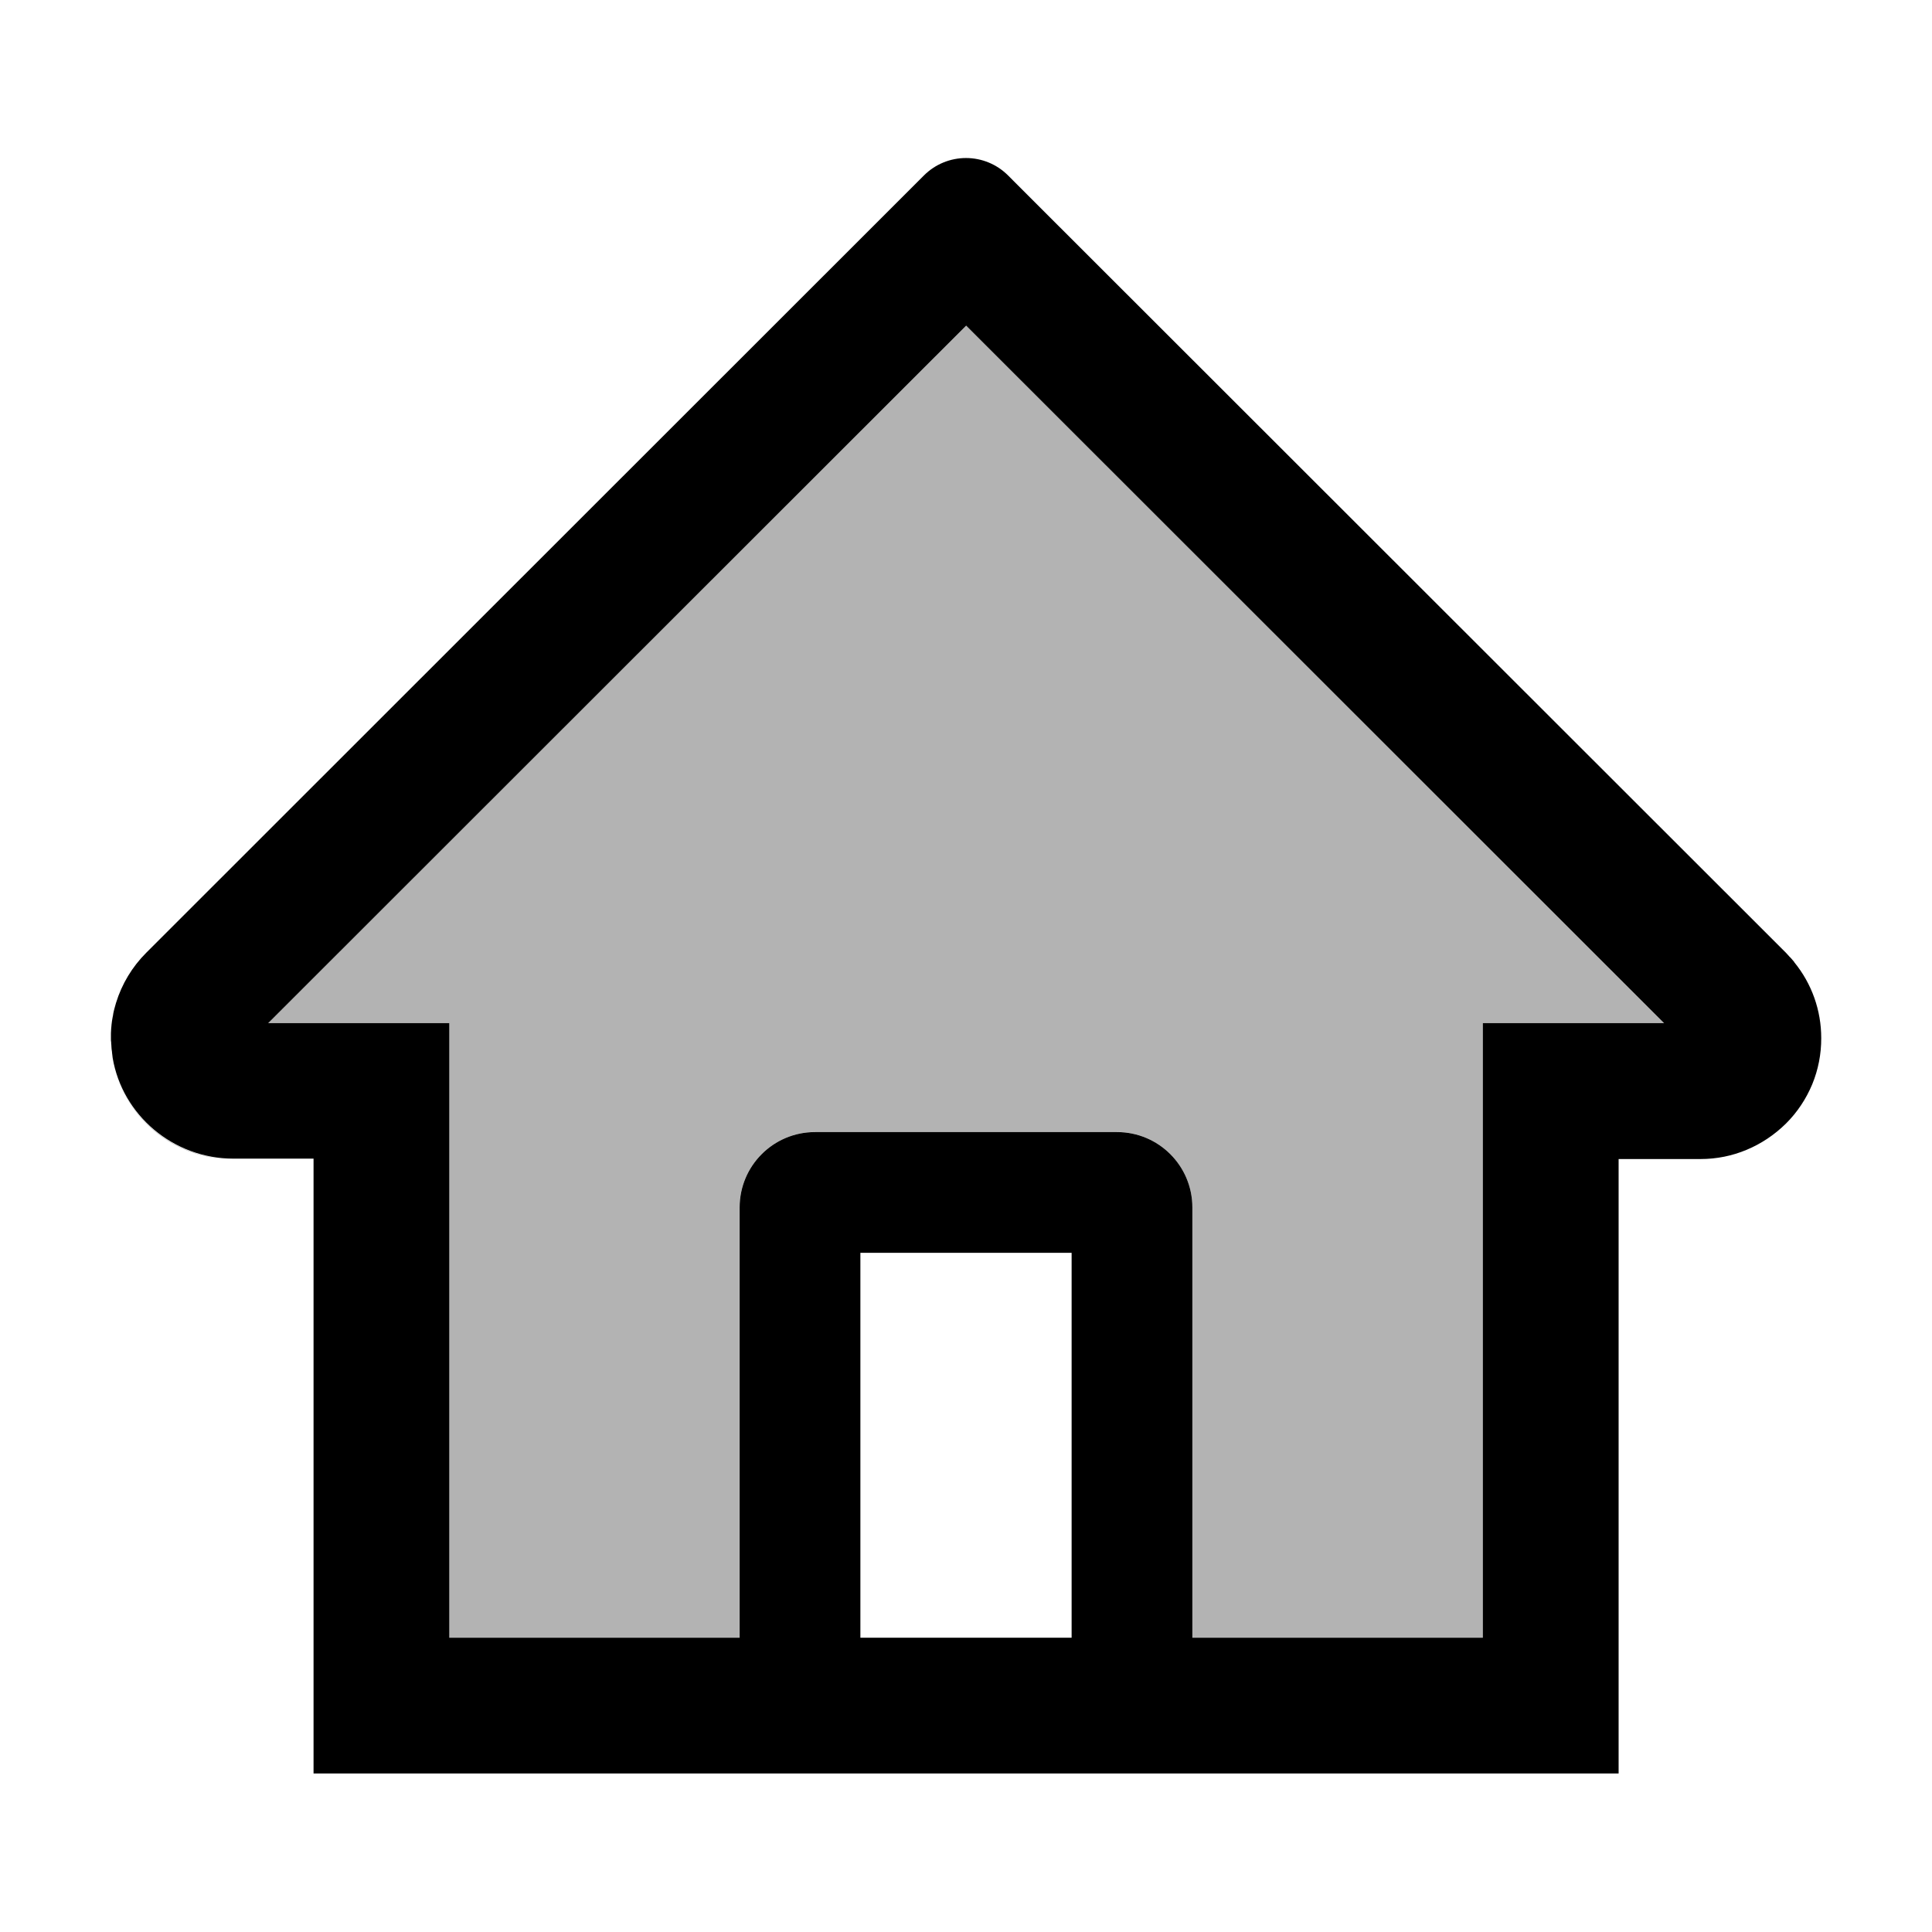
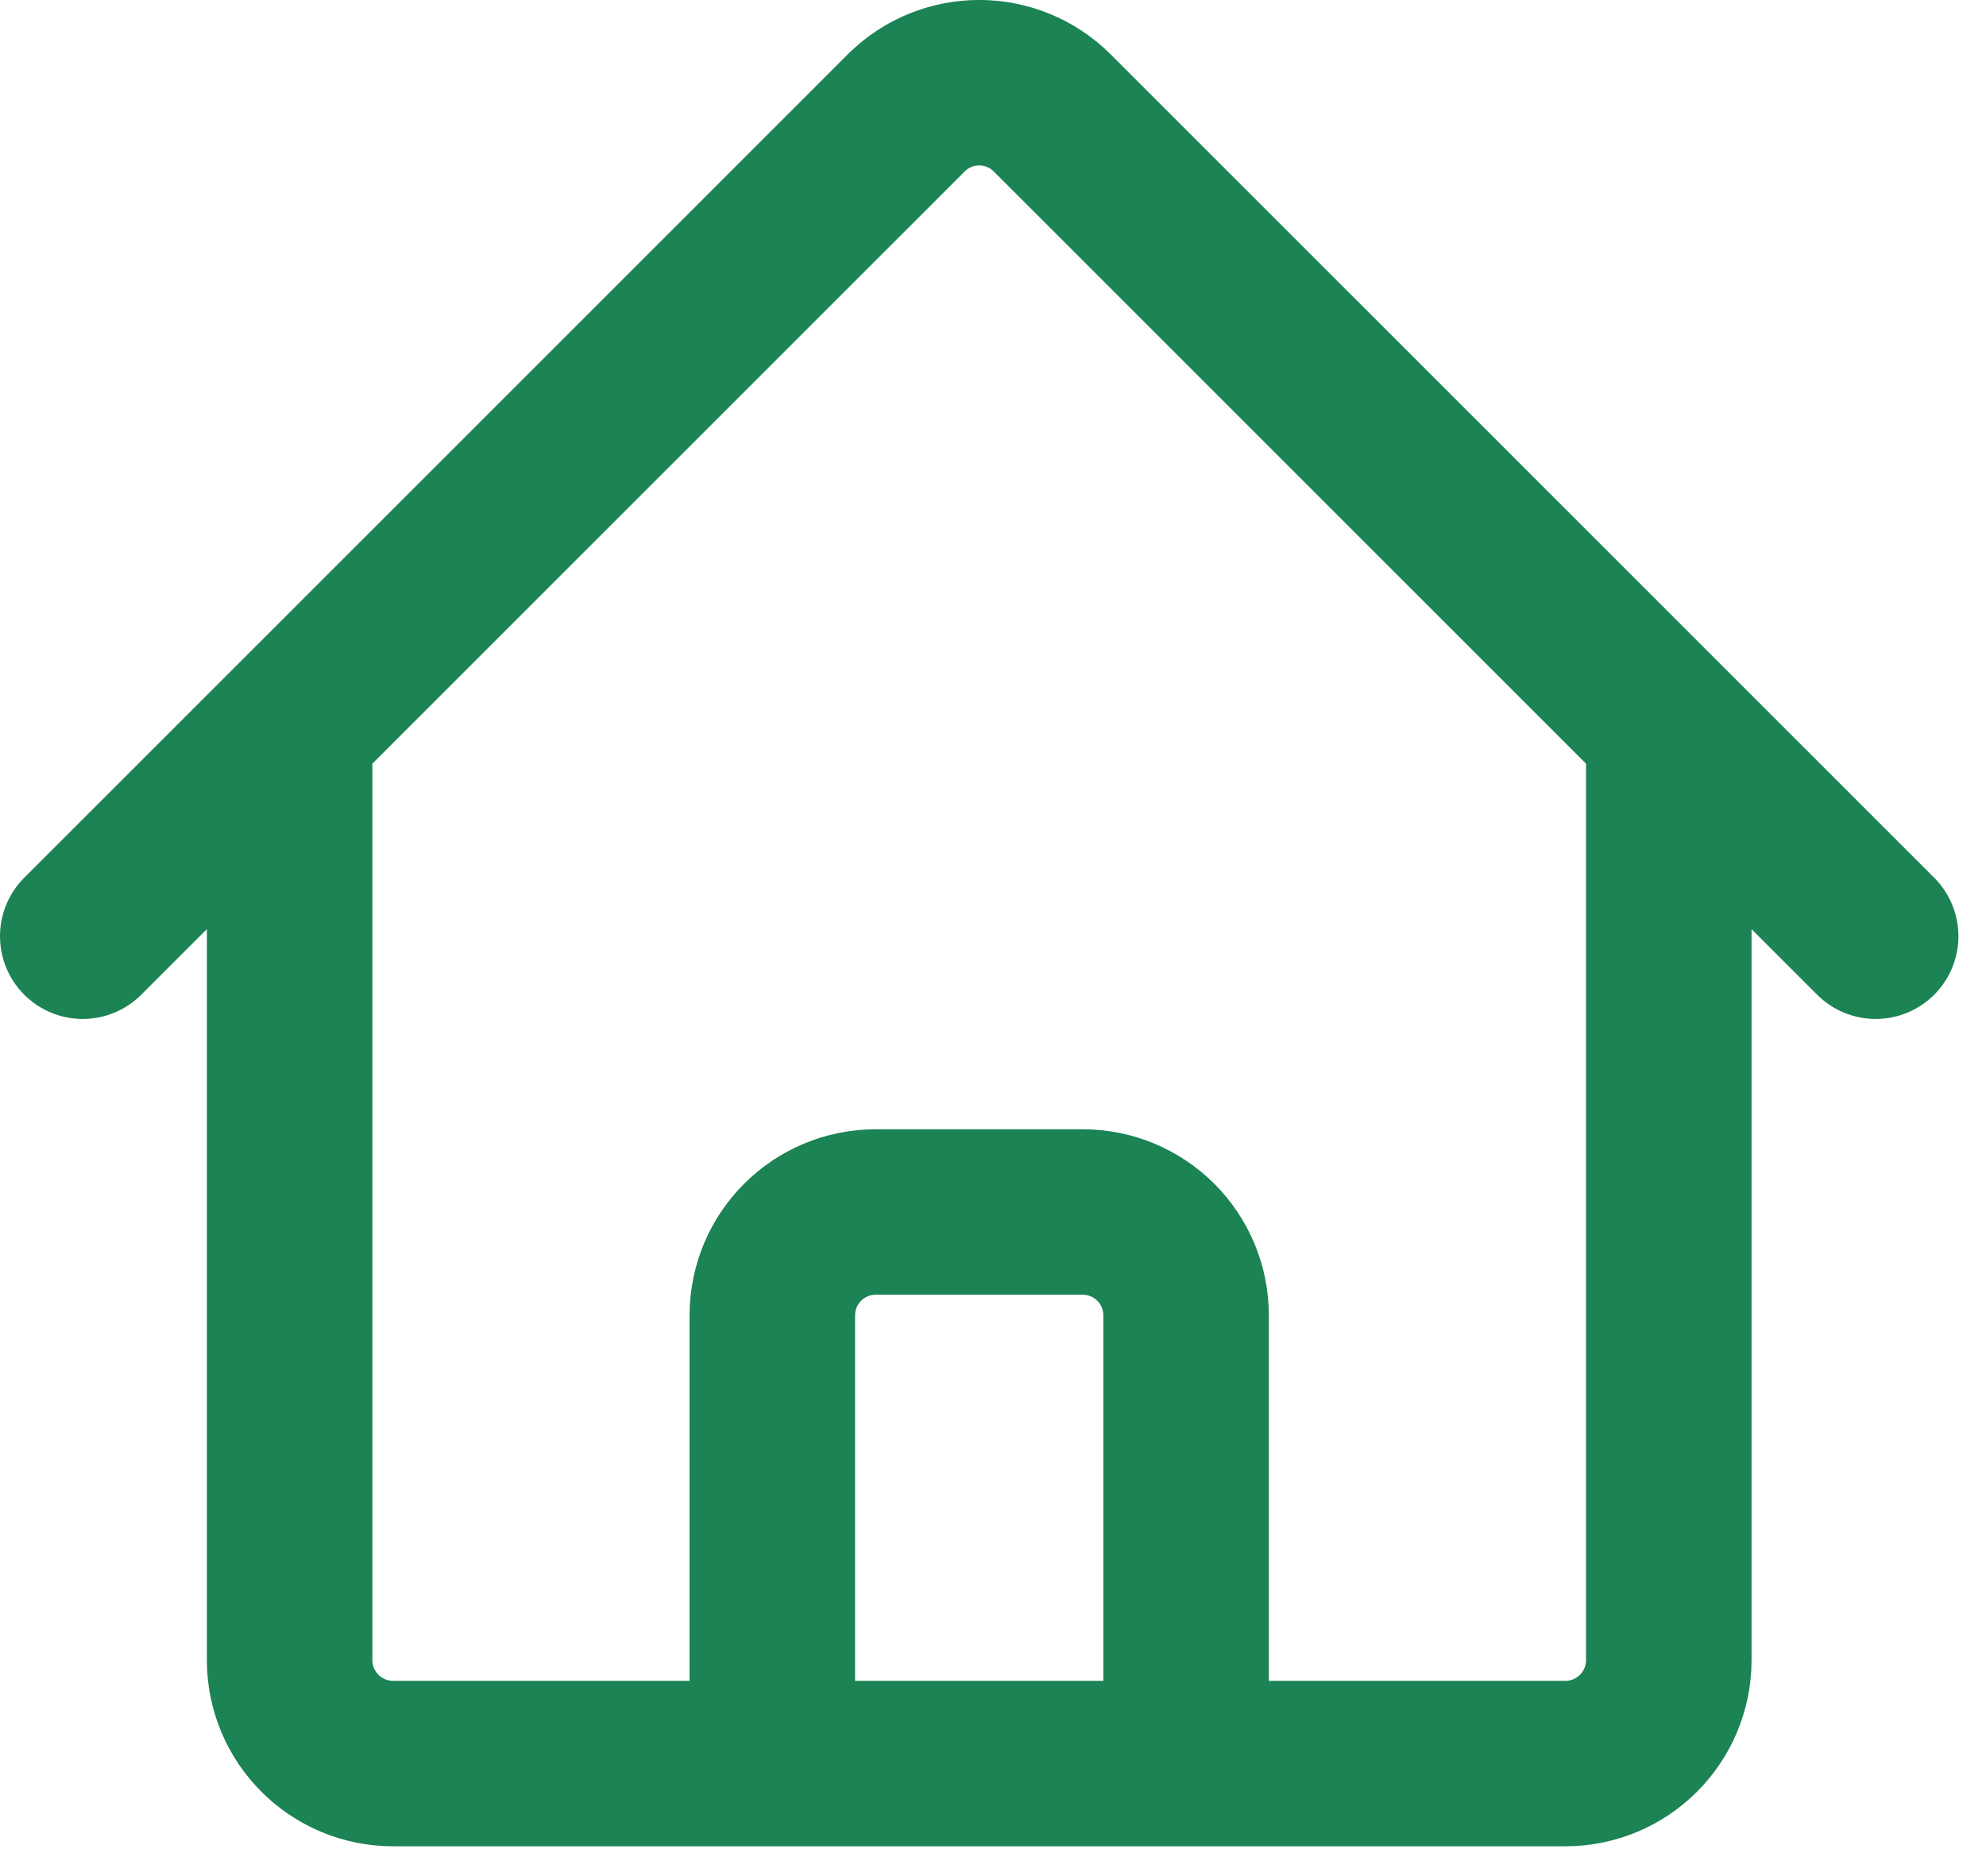
- <svg xmlns="http://www.w3.org/2000/svg" width="24" height="24" viewBox="0 0 24 24" fill="none">
-   <path opacity="0.3" d="M12.002 4.045L3.33 12.71H5.58V20.344H9.187V15C9.187 14.482 9.607 14.062 10.125 14.062H13.875C14.393 14.062 14.812 14.482 14.812 15V20.344H18.419V12.71H20.672L12.544 4.587L12.002 4.045ZM22.186 13.957C22.045 14.098 21.879 14.21 21.698 14.283C21.879 14.208 22.045 14.098 22.186 13.957ZM1.397 13.144C1.514 13.854 2.133 14.398 2.876 14.398H2.897C2.149 14.398 1.516 13.859 1.397 13.144ZM1.378 12.837C1.38 12.764 1.39 12.694 1.402 12.623C1.387 12.691 1.38 12.764 1.378 12.837Z" fill="black" />
-   <path d="M22.289 11.953C22.289 11.951 22.287 11.951 22.287 11.948L22.245 11.899C22.242 11.897 22.24 11.892 22.235 11.89C22.219 11.871 22.2 11.852 22.184 11.834L13.127 2.784L12.52 2.177C12.382 2.04 12.195 1.963 12 1.963C11.805 1.963 11.618 2.04 11.48 2.177L1.816 11.836C1.642 12.01 1.513 12.224 1.441 12.459L1.427 12.509L1.42 12.534L1.413 12.563C1.409 12.579 1.406 12.595 1.404 12.612C1.404 12.614 1.404 12.619 1.402 12.621C1.388 12.691 1.381 12.762 1.378 12.834V12.912C1.378 12.924 1.378 12.935 1.381 12.947C1.381 12.959 1.381 12.968 1.383 12.98C1.383 12.992 1.385 13.003 1.385 13.015C1.385 13.029 1.388 13.043 1.39 13.057C1.39 13.064 1.392 13.071 1.392 13.078L1.399 13.137V13.139C1.519 13.854 2.154 14.393 2.899 14.393H3.895V22.031H20.107V14.398H21.124C21.326 14.398 21.52 14.358 21.698 14.283C21.877 14.208 22.043 14.098 22.186 13.957C22.326 13.818 22.436 13.652 22.512 13.47C22.587 13.288 22.625 13.092 22.624 12.895C22.624 12.551 22.507 12.22 22.289 11.953ZM13.312 20.344H10.688V15.563H13.312V20.344ZM18.42 12.71V20.344H14.812V15C14.812 14.482 14.393 14.063 13.875 14.063H10.125C9.607 14.063 9.188 14.482 9.188 15V20.344H5.581V12.71H3.331L12.002 4.045L12.544 4.587L20.672 12.71H18.42Z" fill="black" />
+ <svg xmlns="http://www.w3.org/2000/svg" width="18" height="17" viewBox="0 0 18 17" fill="none">
+   <path d="M0.75 8.487L8.212 1.025C8.578 0.658 9.172 0.658 9.538 1.025L17 8.487M2.625 6.612V15.049C2.625 15.567 3.045 15.987 3.562 15.987H7V11.924C7 11.406 7.42 10.987 7.938 10.987H9.812C10.33 10.987 10.75 11.406 10.75 11.924V15.987H14.188C14.705 15.987 15.125 15.567 15.125 15.049V6.612M5.75 15.987H12.625" stroke="#1B8354" stroke-width="1.5" stroke-linecap="round" stroke-linejoin="round" />
</svg>
